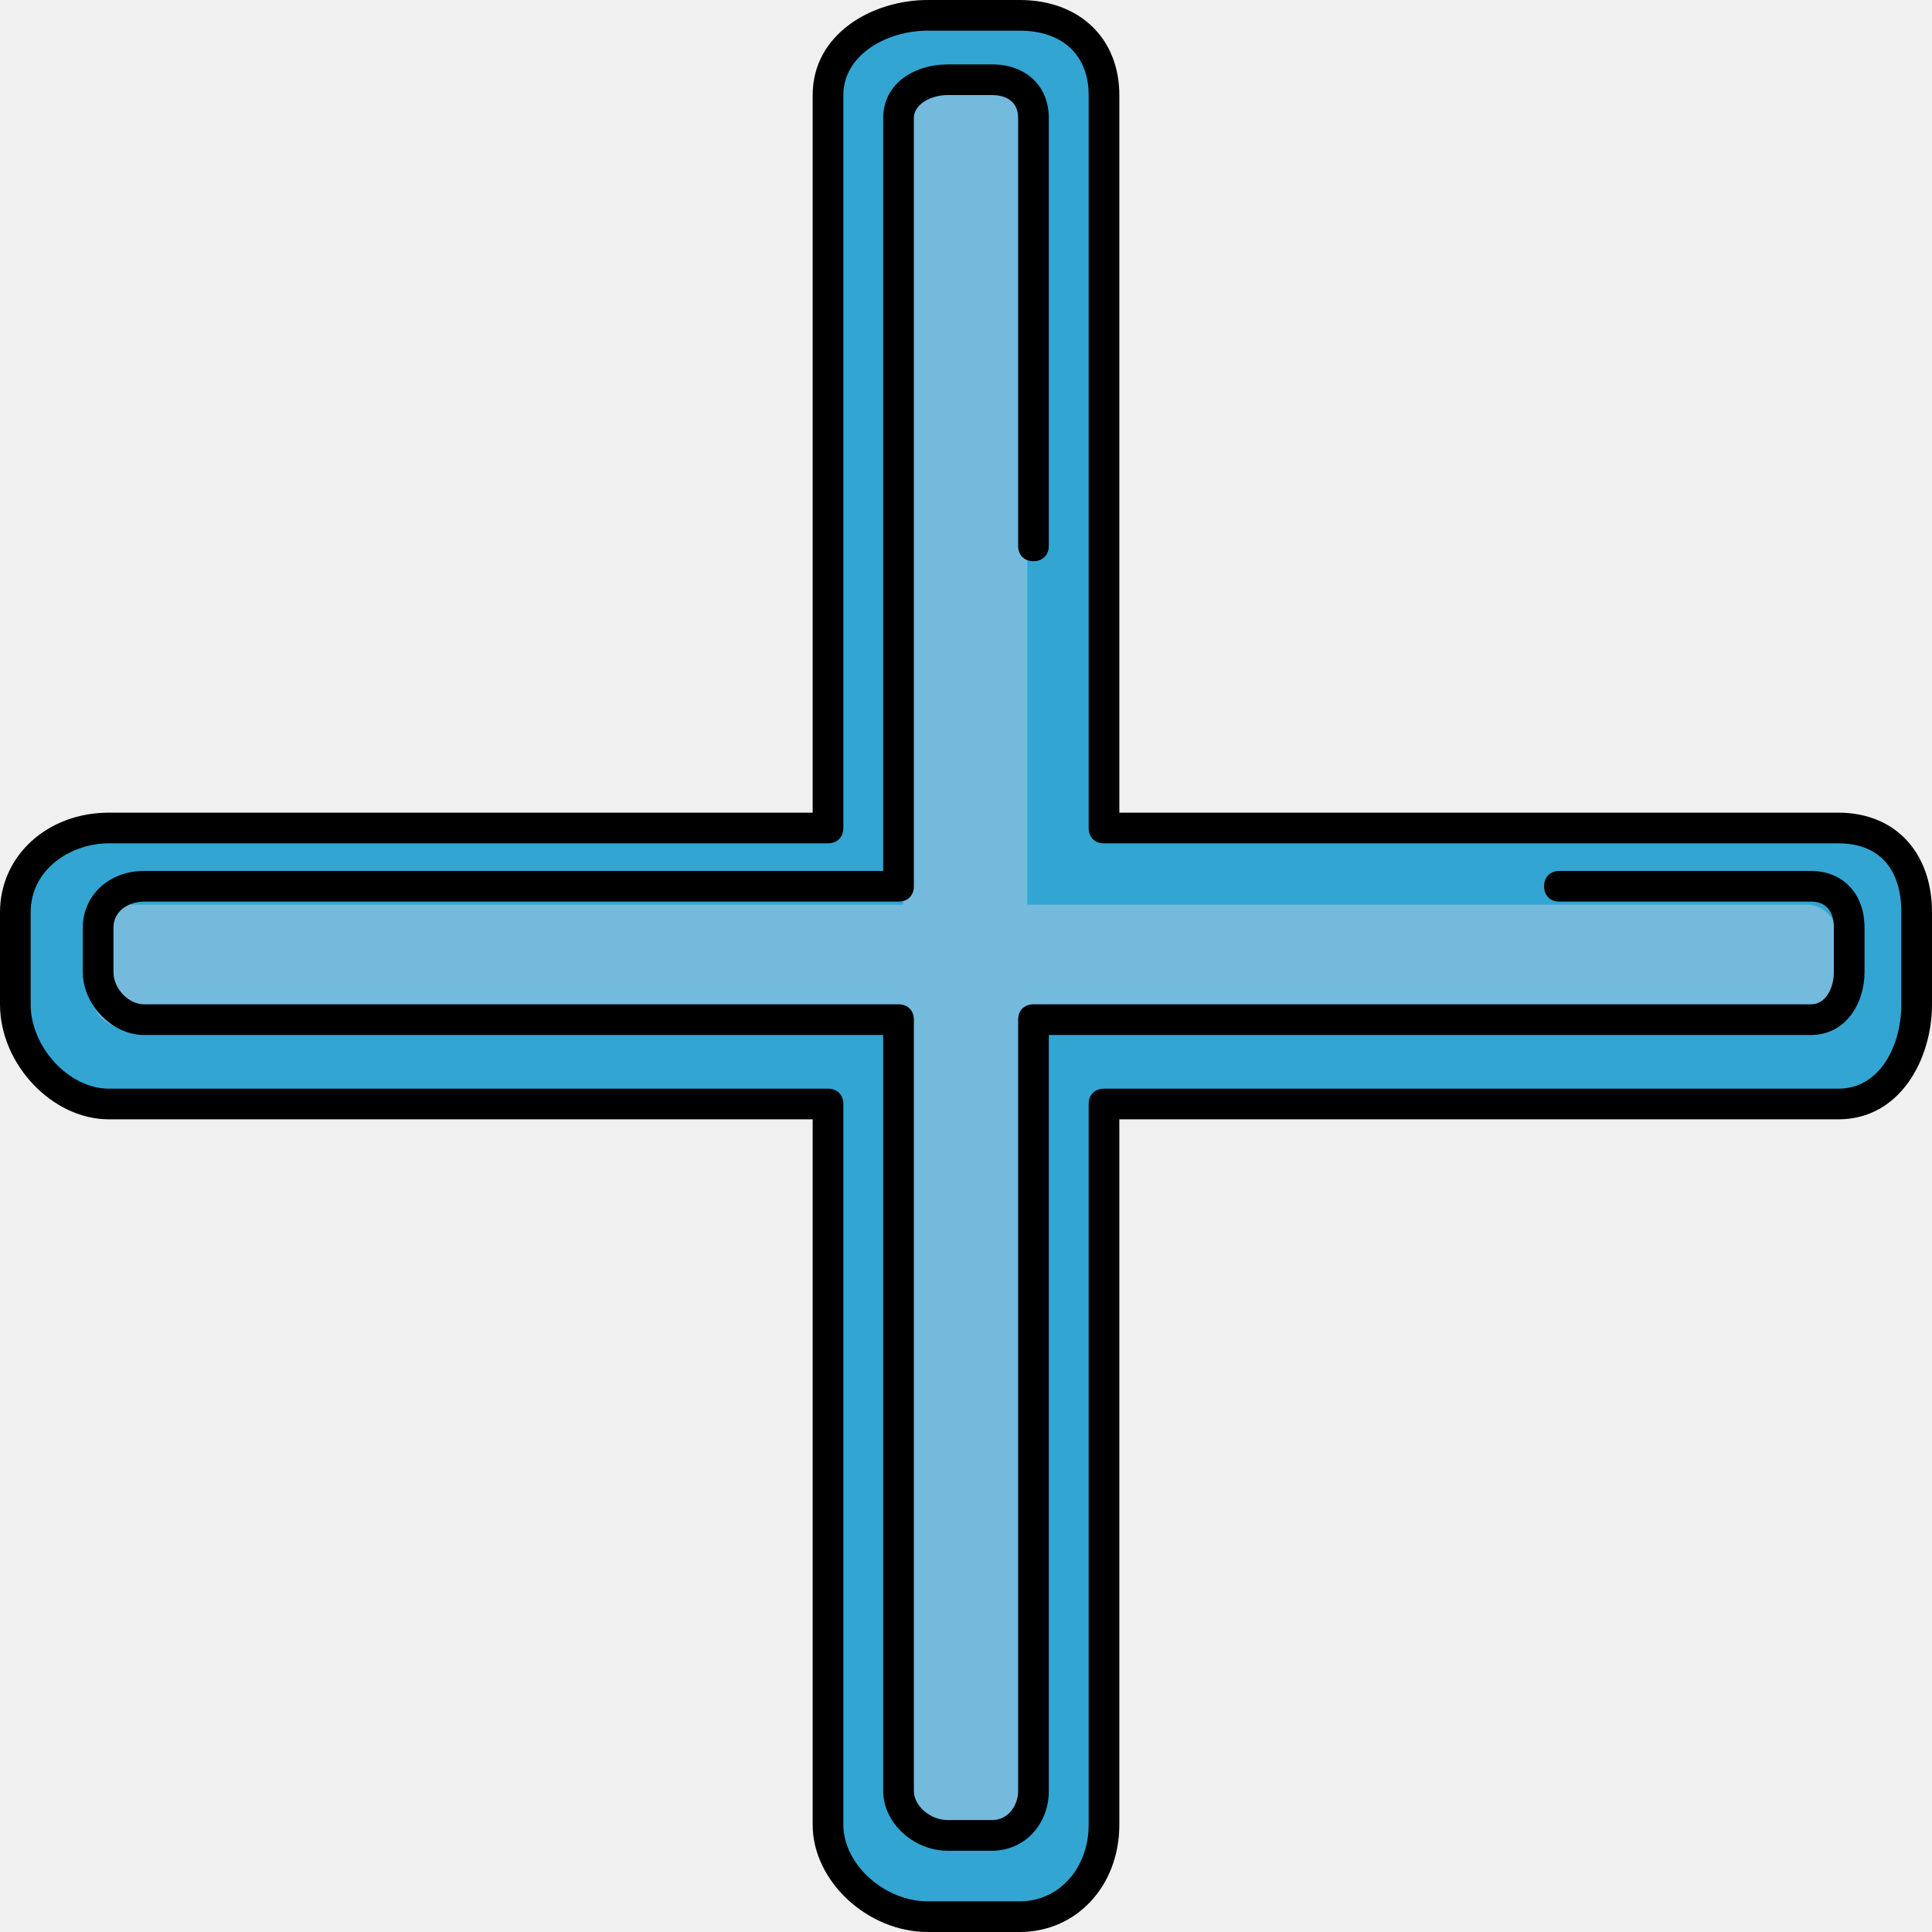
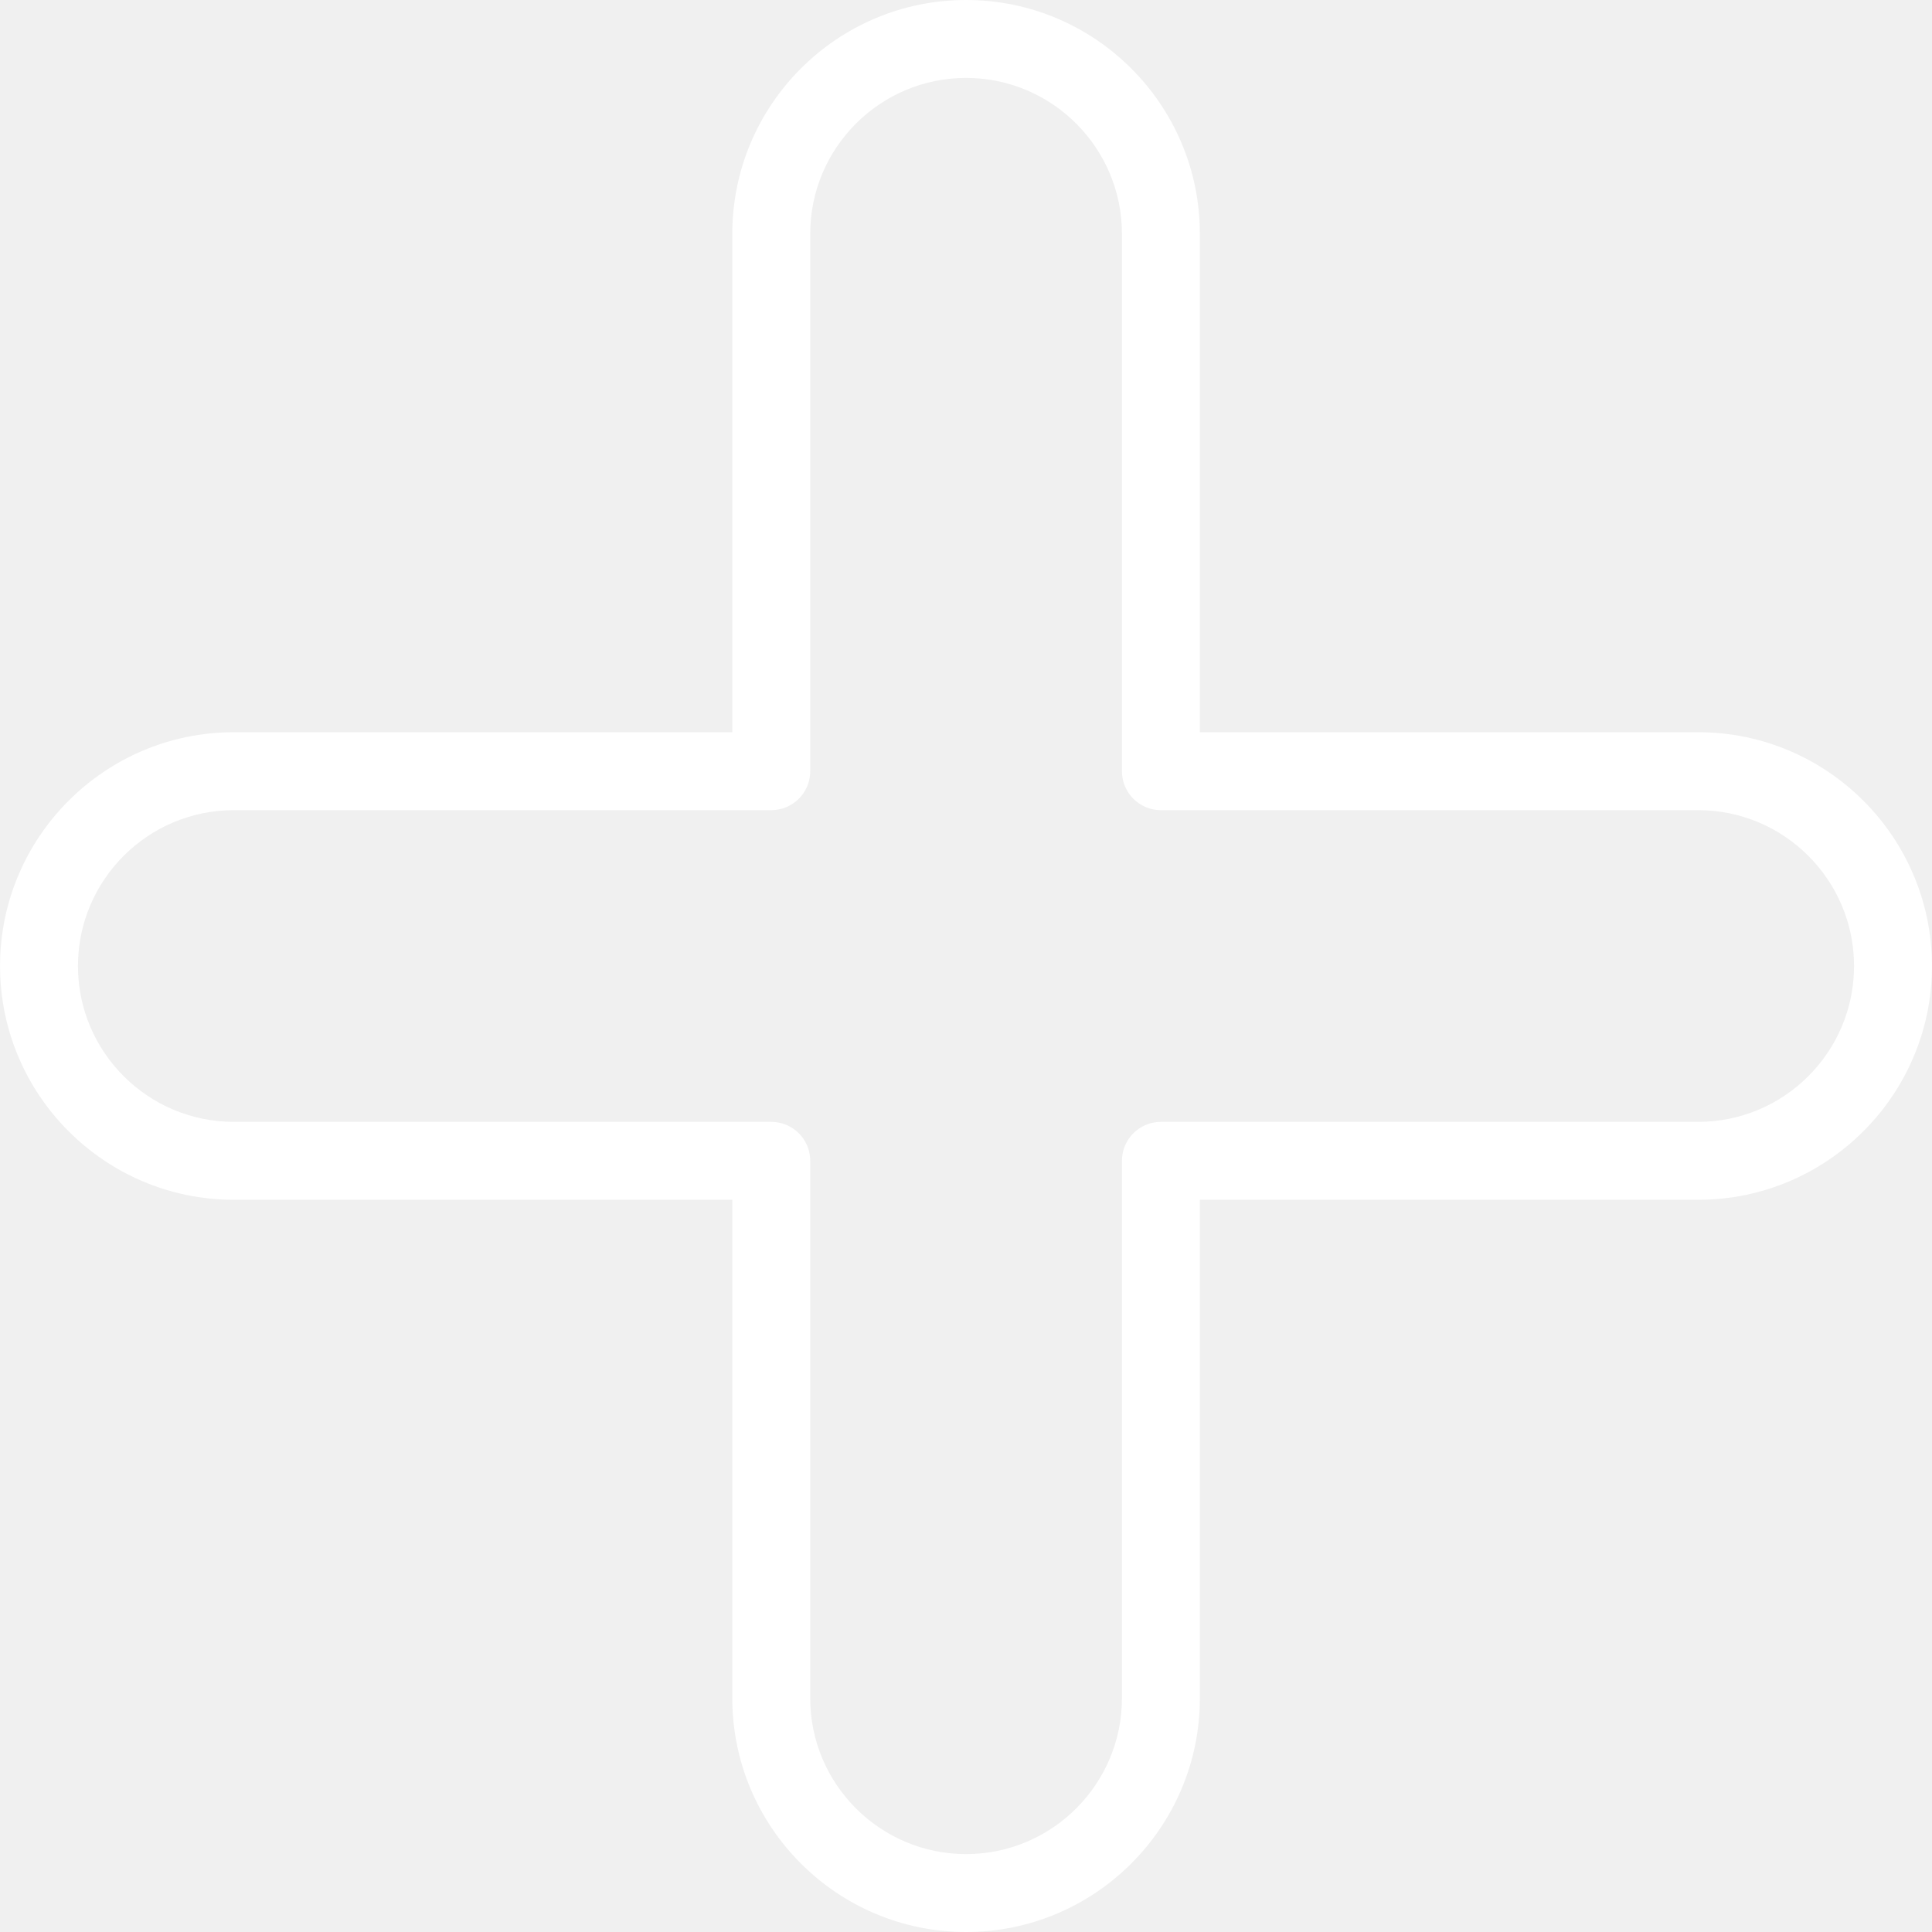
- <svg xmlns="http://www.w3.org/2000/svg" version="1.1" id="Layer_1" x="0px" y="0px" viewBox="0 0 504 504" style="enable-background:new 0 0 504 504;" xml:space="preserve">
-   <path style="fill:#33A5D2;" d="M477.6,216H288V26.8C288,13.6,277.2,4,264,4h-24c-13.2,0-24,9.6-24,22.8V216H26.4  C13.2,216,4,227.2,4,240v24c0,13.2,9.6,24,22.4,24H216v190c0,13.2,11.2,22,24,22h24c13.2,0,24-9.2,24-22V288h189.6  c13.2,0,22.4-10.8,22.4-24v-24C500,227.2,490.8,216,477.6,216z" />
-   <path style="fill:#73BADD;" d="M432,236H268V74V46.4V33.2c0-5.6-4.8-8.8-10.8-8.8h-10.8c-5.6,0-10.8,3.2-10.8,8.8V236H32.4  c-5.6,0-8.8,5.2-8.8,10.8v10.8c0,5.6,3.2,10.4,8.8,10.4h203.2v203.2c0,5.6,5.2,8.8,10.8,8.8h10.8c5.6,0,10.8-2.8,10.8-8.8V268h203.2  c5.6,0,8.8-4.8,8.8-10.4v-10.8c0-5.6-3.2-10.8-8.8-10.8H456" />
-   <path d="M266,504h-24c-15.6,0-30-13.2-30-28V292H28.4C13.6,292,0,277.6,0,262v-24c0-14.8,12.4-26,28.4-26H212V24.8  C212,8.8,227.6,0,242,0h24c15.6,0,26,10,26,24.8V212h187.6c14.8,0,24.4,10.4,24.4,26v24c0,14.4-8.4,30-24.4,30H292v184  C292,492,280.8,504,266,504z M28.4,220c-10,0-20.4,6.8-20.4,18v24c0,11.2,10,22,20.4,22H216c2.4,0,4,1.6,4,4v188  c0,10.4,10.8,20,22,20h24c10.4,0,18-8.8,18-20V288c0-2.4,1.6-4,4-4h191.6c10.8,0,16.4-11.2,16.4-22v-24c0-11.6-6-18-16.4-18H288  c-2.4,0-4-1.6-4-4V24.8C284,14.4,277.2,8,266,8h-24c-10.8,0-22,6.4-22,16.8V216c0,2.4-1.6,4-4,4H28.4z" />
-   <path d="M258.8,482.8h-11.6c-8.8,0-16.8-7.2-16.8-15.6V270H37.6c-8.4,0-16-8-16-16.4V242c0-8.4,6.8-14.8,16-14.8h192.8V30.8  c0-9.2,8.4-14,16.8-14h11.6c8.8,0,14.8,5.6,14.8,14v111.6c0,2.4-1.6,4-4,4s-4-1.6-4-4V30.8c0-5.2-4.4-6-6.8-6h-11.6  c-4.4,0-8.8,2.4-8.8,6v200.4c0,2.4-1.6,4-4,4H37.6c-4,0-8,2.4-8,6.8v11.6c0,4.4,4,8.4,8,8.4h196.8c2.4,0,4,1.6,4,4v201.2  c0,4,4.4,7.6,8.8,7.6h11.6c4.4,0,6.8-4,6.8-7.6V266c0-2.4,1.6-4,4-4h202.8c4,0,6-4.4,6-8.4V242c0-3.2-1.2-6.8-6-6.8h-65.6  c-2.4,0-4-1.6-4-4s1.6-4,4-4h65.6c8.4,0,14,6,14,14.8v11.6c0,8-4.8,16.4-14,16.4H273.6v197.2C273.6,476,267.2,482.8,258.8,482.8z" />
+ <svg xmlns="http://www.w3.org/2000/svg" version="1.1" id="Capa_1" x="0px" y="0px" width="304.899px" height="304.899px" viewBox="0 0 304.899 304.899" style="enable-background:new 0 0 304.899 304.899;" xml:space="preserve" fill="white">
+   <g>
+     <g>
+       <path d="M0.006,152.45c0,20.344,16.546,36.893,36.894,36.893h78.669v78.663c0,20.345,16.546,36.894,36.893,36.894    c20.351,0,36.894-16.549,36.894-36.894v-78.663H268c20.345,0,36.894-16.549,36.894-36.893c0-20.348-16.549-36.894-36.894-36.894    h-78.645V36.894C189.355,16.546,172.812,0,152.462,0c-20.347,0-36.893,16.546-36.893,36.894v78.663H36.9    C16.553,115.557,0.006,132.103,0.006,152.45z M121.718,127.854c3.401,0,6.149-2.756,6.149-6.149V36.894    c0-13.564,11.031-24.596,24.595-24.596c13.565,0,24.596,11.031,24.596,24.596v84.812c0,3.393,2.75,6.149,6.149,6.149H268    c13.565,0,24.596,11.03,24.596,24.596c0,13.564-11.03,24.596-24.596,24.596h-84.793c-3.399,0-6.149,2.756-6.149,6.148v84.812    c0,13.565-11.03,24.596-24.596,24.596c-13.564,0-24.595-11.03-24.595-24.596v-84.812c0-3.393-2.748-6.148-6.149-6.148H36.9    c-13.565,0-24.596-11.031-24.596-24.596c0-13.565,11.031-24.596,24.596-24.596H121.718z" />
+     </g>
+   </g>
  <g>
</g>
  <g>
</g>
  <g>
</g>
  <g>
</g>
  <g>
</g>
  <g>
</g>
  <g>
</g>
  <g>
</g>
  <g>
</g>
  <g>
</g>
  <g>
</g>
  <g>
</g>
  <g>
</g>
  <g>
</g>
  <g>
</g>
</svg>
